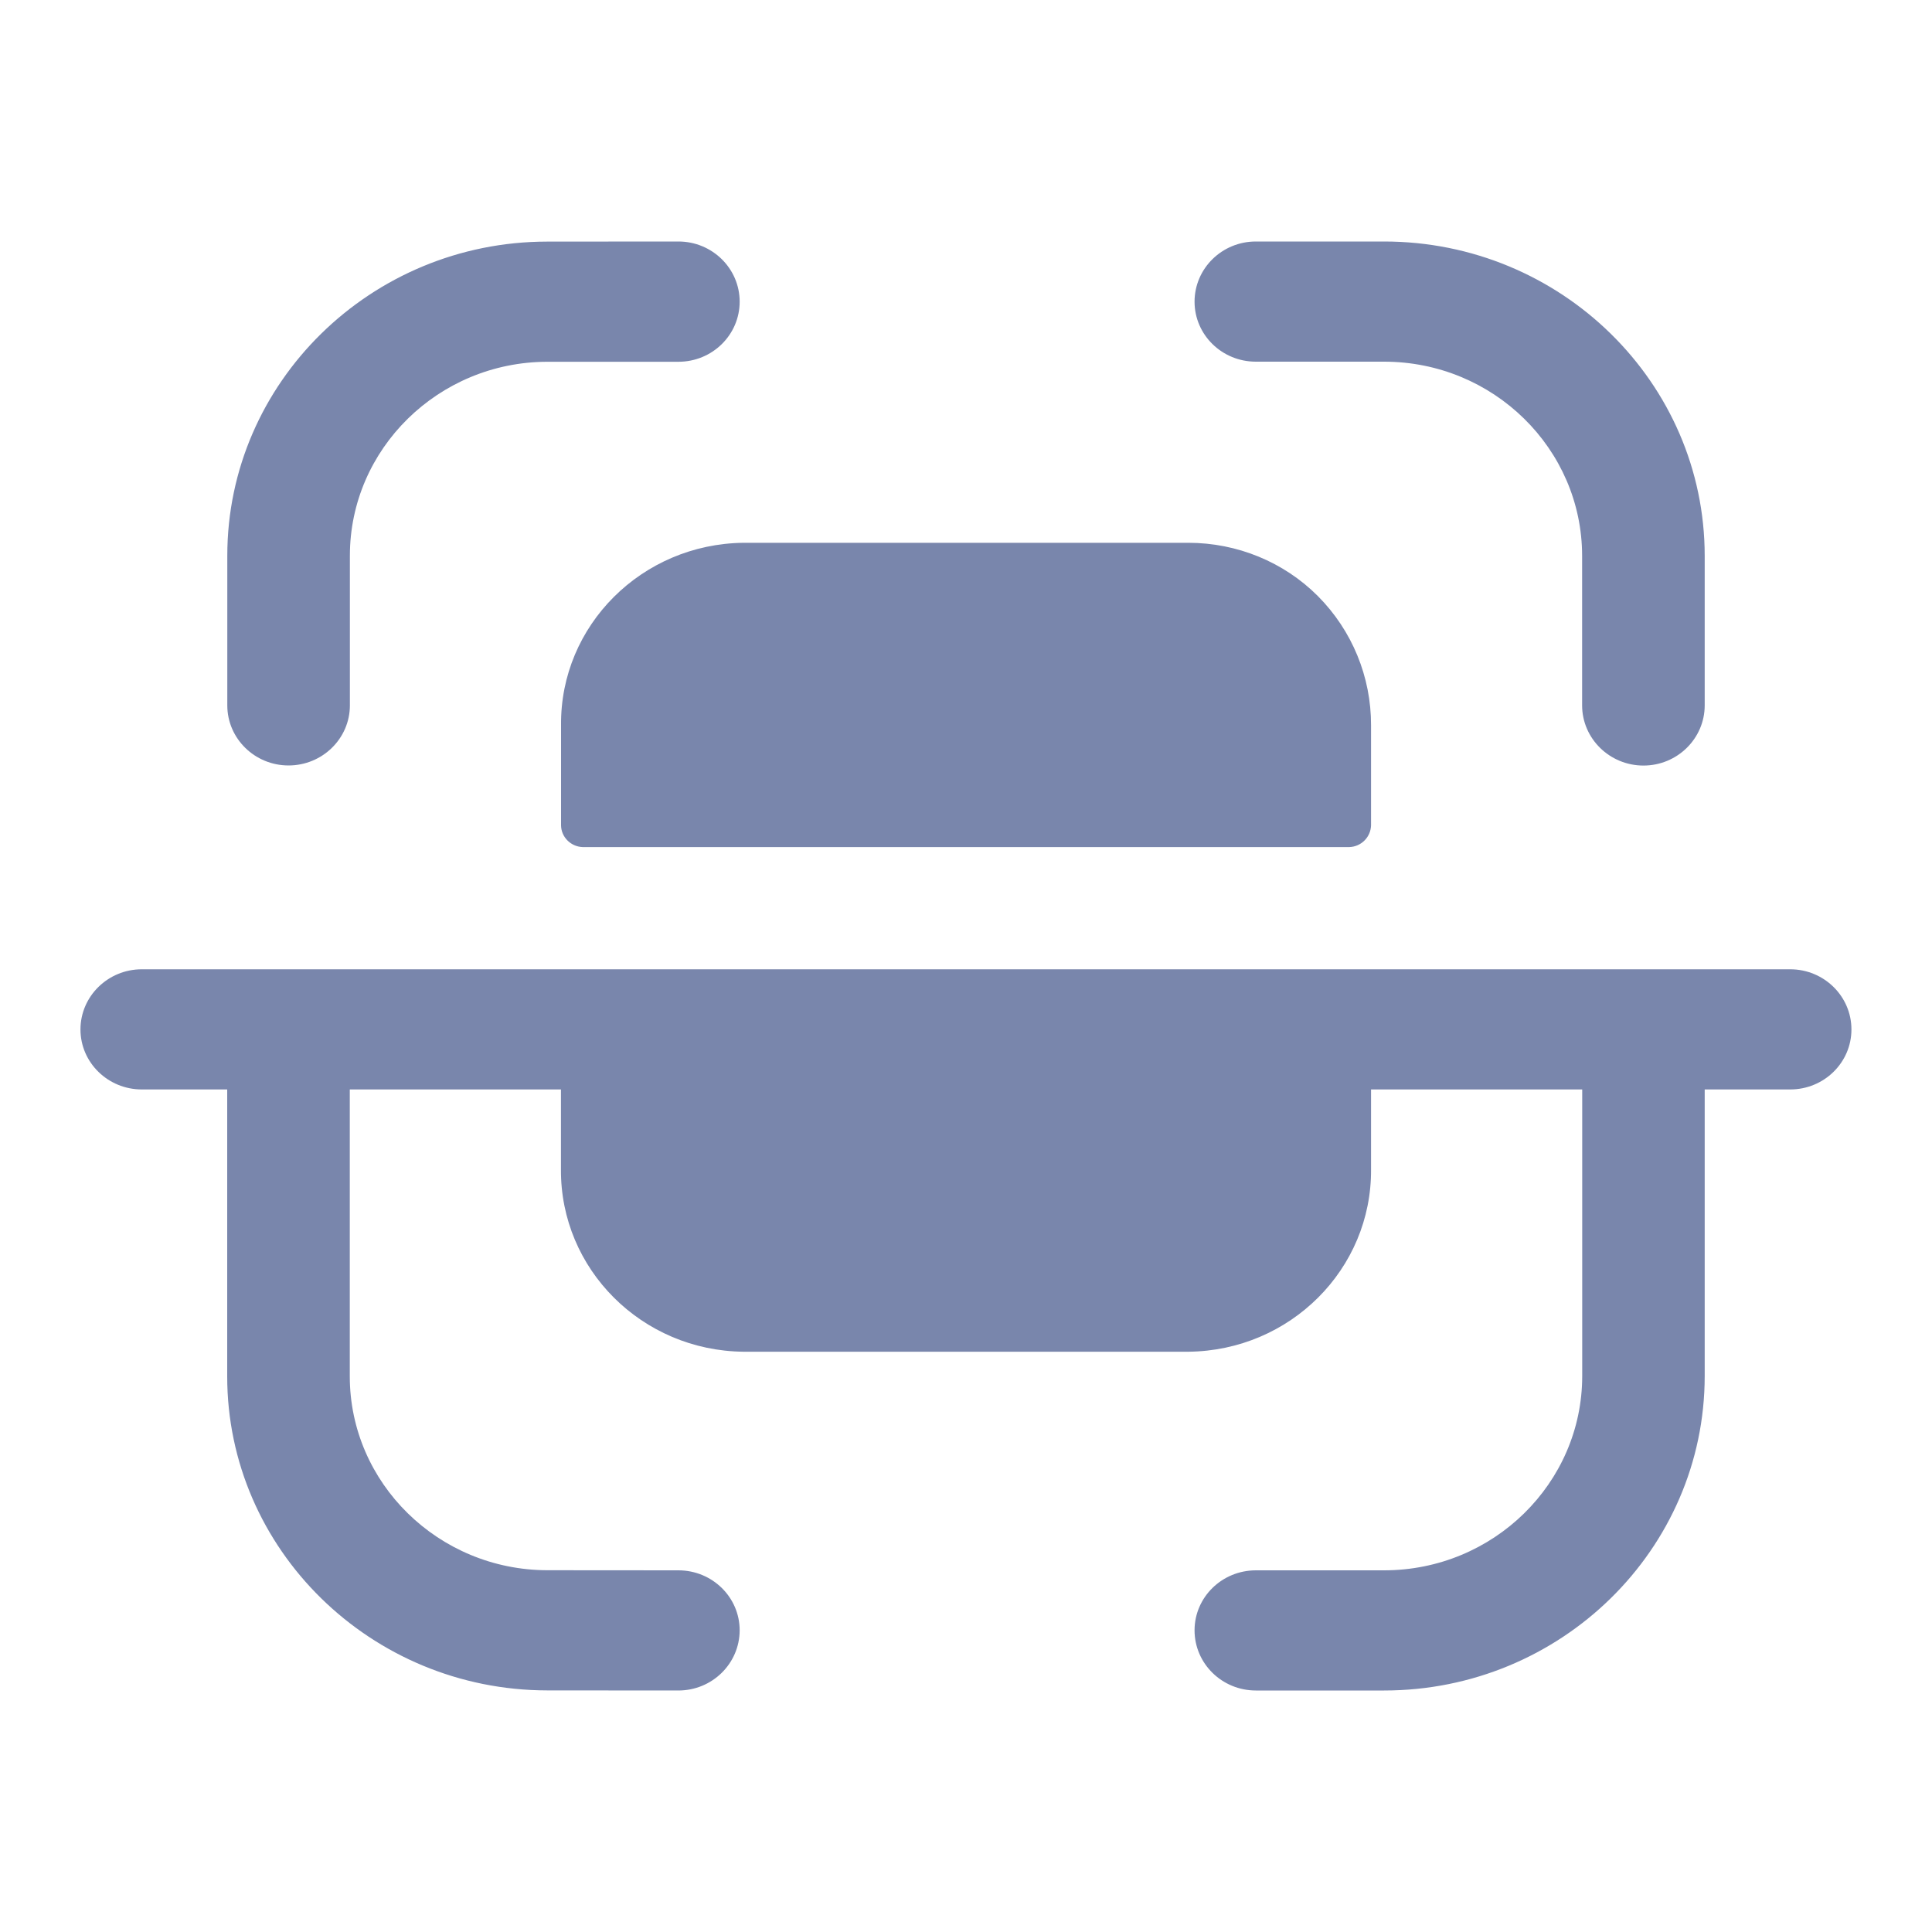
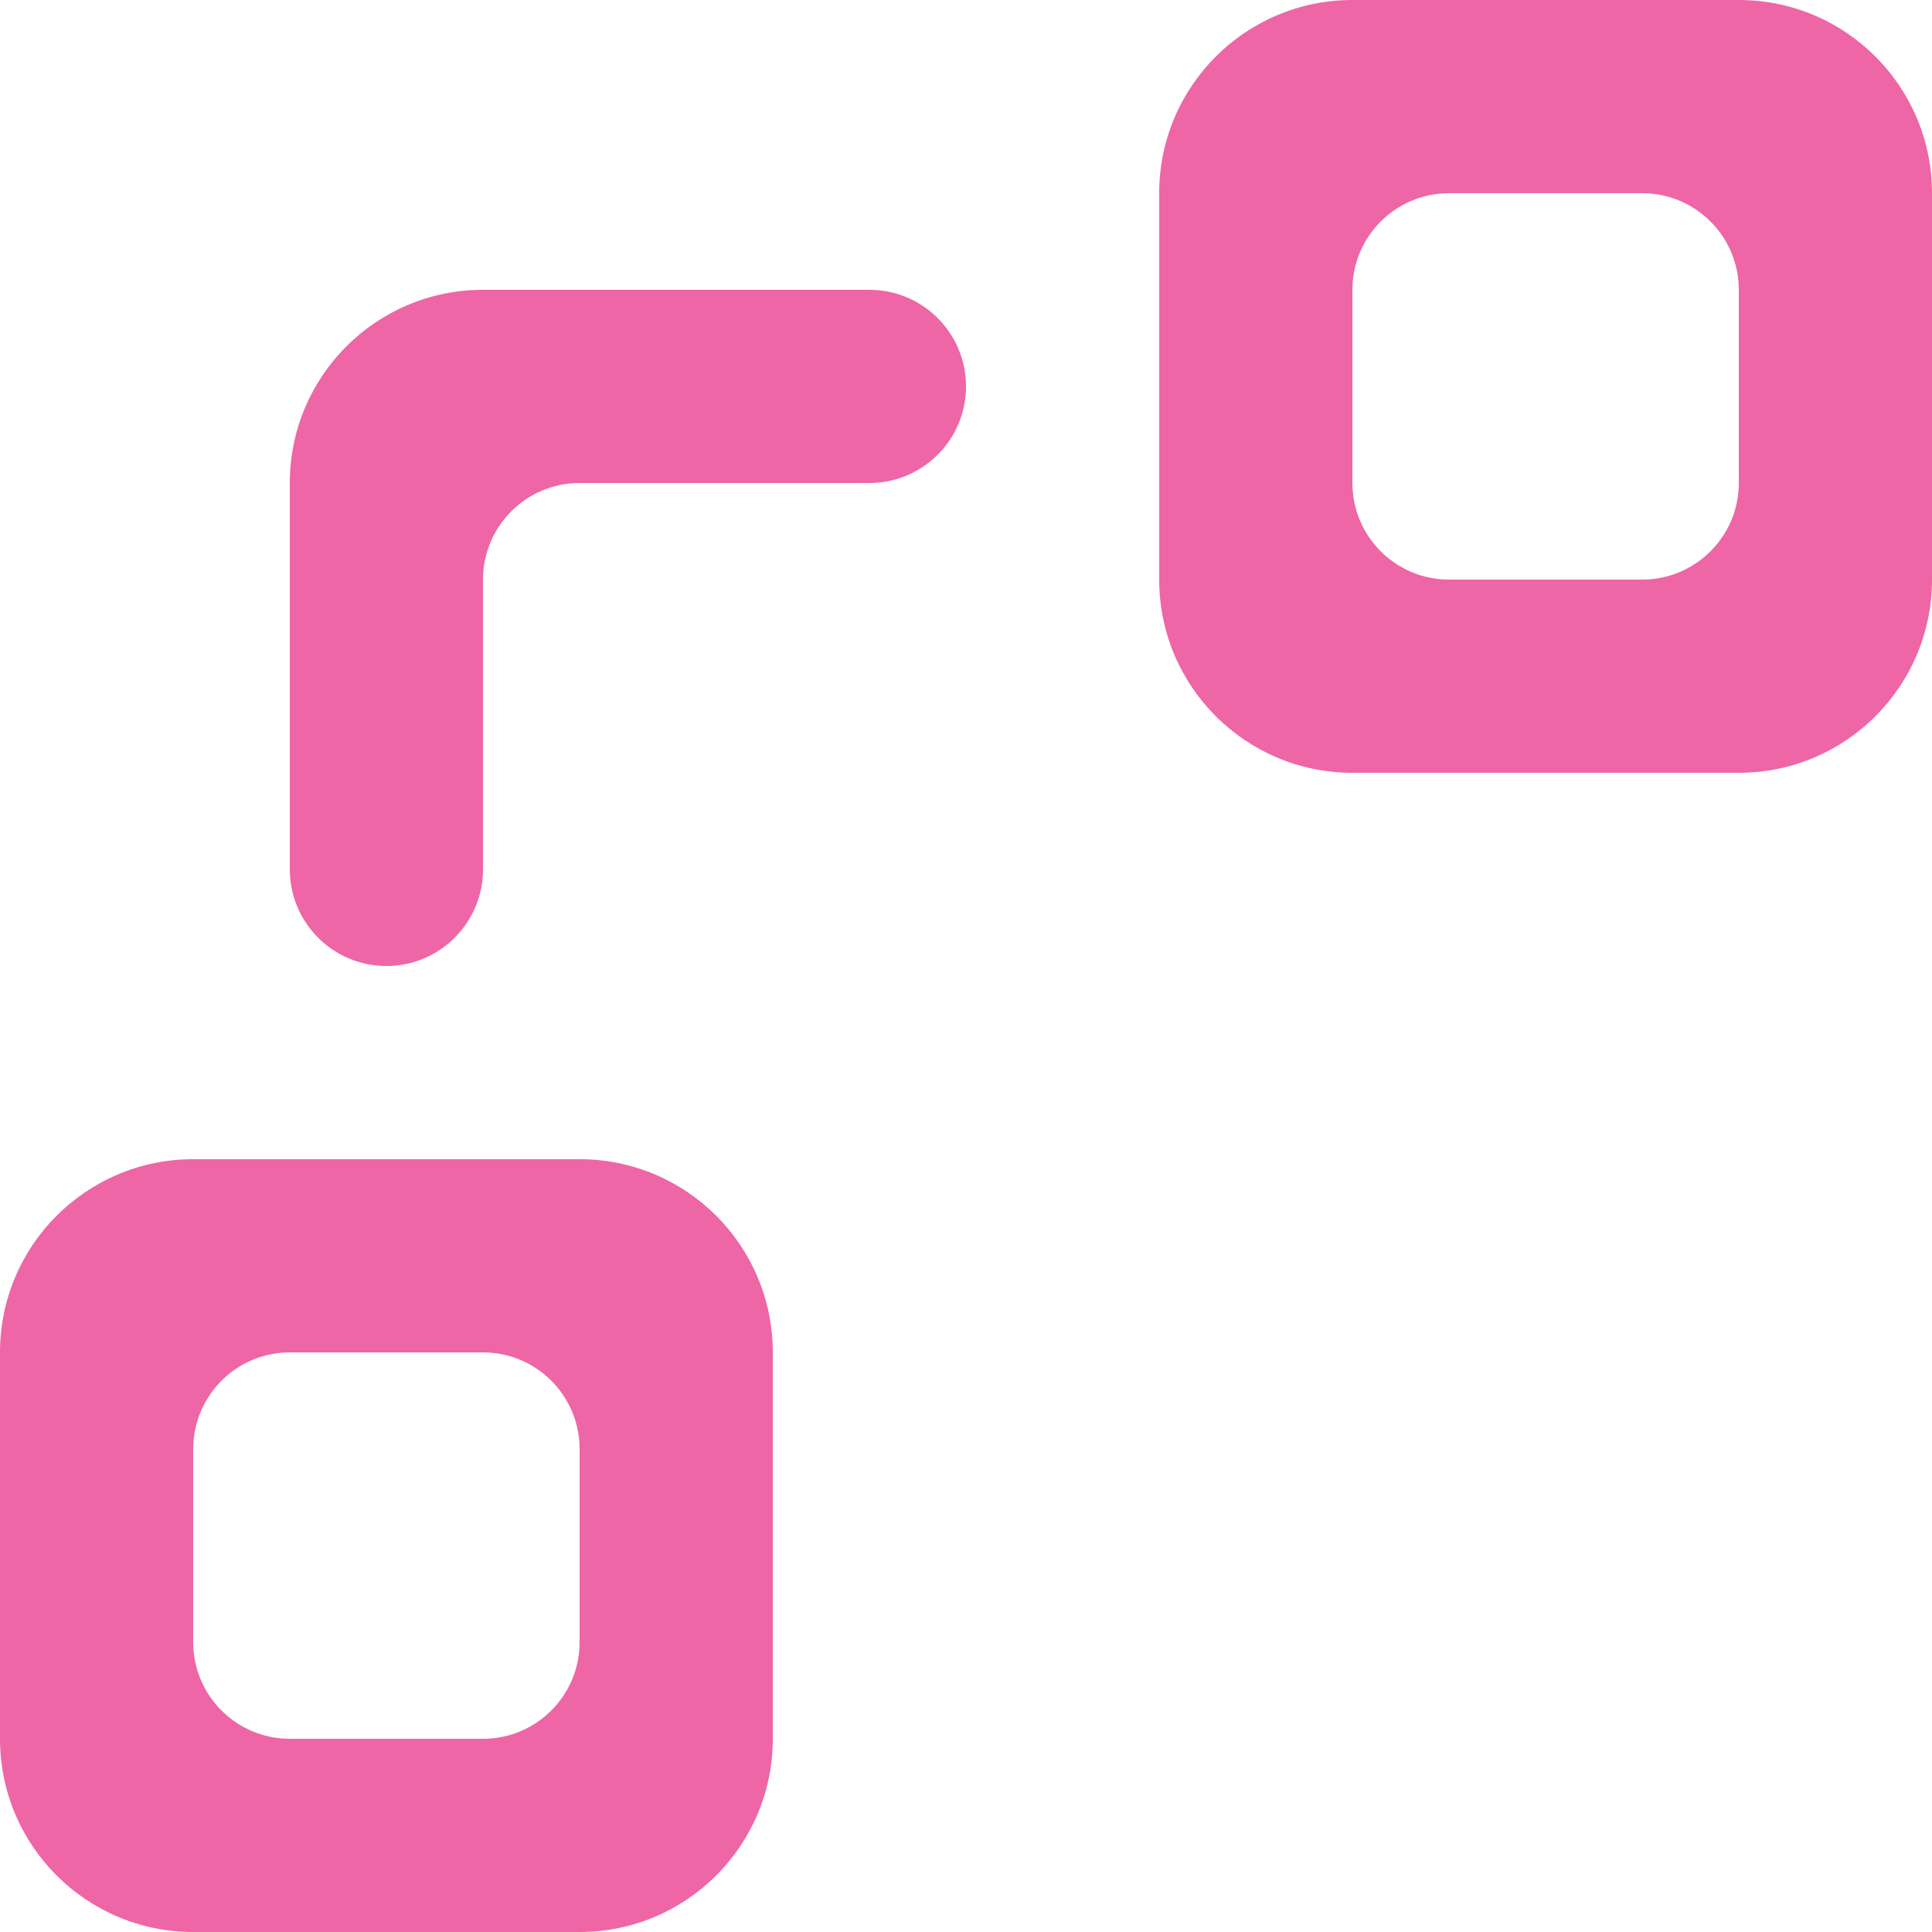
- <svg xmlns="http://www.w3.org/2000/svg" width="20" height="20" viewBox="0 0 20 20" fill="none">
-   <path fill-rule="evenodd" clip-rule="evenodd" d="M7.023 2.5C7.373 2.5 7.657 2.779 7.657 3.123C7.657 3.466 7.374 3.745 7.023 3.745L5.665 3.745C4.539 3.747 3.622 4.647 3.622 5.752V7.302C3.622 7.645 3.337 7.924 2.987 7.924C2.637 7.924 2.353 7.645 2.353 7.302V5.752C2.353 3.961 3.839 2.502 5.664 2.501L7.022 2.5H7.023ZM13 2.5H14.328C16.159 2.5 17.647 3.96 17.647 5.755V7.302C17.647 7.645 17.363 7.925 17.013 7.925C16.663 7.925 16.378 7.645 16.378 7.302V5.755C16.378 4.646 15.459 3.744 14.328 3.744H13C12.65 3.744 12.366 3.466 12.366 3.123C12.366 2.779 12.65 2.5 13 2.5ZM12.302 5.619H7.698C6.645 5.63 5.798 6.474 5.808 7.507V8.545C5.81 8.666 5.909 8.765 6.033 8.769H13.966C14.09 8.766 14.189 8.667 14.193 8.545V7.507C14.194 7.008 13.998 6.528 13.643 6.171C13.29 5.817 12.806 5.619 12.302 5.619ZM1.468 10.034H18.532C18.882 10.034 19.166 10.313 19.166 10.657C19.166 11 18.882 11.278 18.532 11.278H17.647V14.244C17.647 16.041 16.158 17.5 14.328 17.5H13.001C12.65 17.5 12.366 17.221 12.366 16.877C12.366 16.534 12.65 16.256 13.001 16.256H14.328C15.459 16.256 16.379 15.354 16.379 14.244V11.278H14.193V12.104C14.201 13.138 13.355 13.983 12.301 13.993H7.698C6.645 13.983 5.799 13.138 5.807 12.104V11.278H3.621V14.248C3.621 15.353 4.539 16.253 5.666 16.255L7.023 16.256C7.373 16.256 7.657 16.534 7.657 16.877C7.656 17.221 7.373 17.5 7.022 17.5L5.665 17.499C3.839 17.497 2.352 16.039 2.352 14.248V11.278H1.468C1.118 11.278 0.833 11 0.833 10.657C0.833 10.313 1.118 10.034 1.468 10.034Z" fill="#7986AC" />
+ <svg xmlns="http://www.w3.org/2000/svg" width="800px" height="800px" viewBox="0 0 20 20" version="1.1" fill="#000000">
+   <g id="SVGRepo_bgCarrier" stroke-width="0" />
+   <g id="SVGRepo_tracerCarrier" stroke-linecap="round" stroke-linejoin="round" />
+   <g id="SVGRepo_iconCarrier">
+     <defs> </defs>
+     <g id="Page-1" stroke="none" stroke-width="1" fill="none" fill-rule="evenodd">
+       <g id="Dribbble-Light-Preview" transform="translate(-420, -3359)" fill="#EE66A6">
+         <g id="icons" transform="translate(56, 160)">
+           <path d="M382,3204 C382,3204.552 381.552,3205 381,3205 L379,3205 C378.448,3205 378,3204.552 378,3204 L378,3202 C378,3201.448 378.448,3201 379,3201 L381,3201 C381.552,3201 382,3201.448 382,3202 L382,3204 Z M382,3199 L378,3199 C376.895,3199 376,3199.895 376,3201 L376,3205 C376,3206.105 376.895,3207 378,3207 L382,3207 C383.105,3207 384,3206.105 384,3205 L384,3201 C384,3199.895 383.105,3199 382,3199 L382,3199 Z M374,3203 C374,3203.552 373.552,3204 373,3204 L370,3204 C369.448,3204 369,3204.448 369,3205 L369,3208 C369,3208.552 368.552,3209 368,3209 C367.448,3209 367,3208.552 367,3208 L367,3204 C367,3202.895 367.895,3202 369,3202 L373,3202 C373.552,3202 374,3202.448 374,3203 L374,3203 Z M370,3216 C370,3216.552 369.552,3217 369,3217 L367,3217 C366.448,3217 366,3216.552 366,3216 L366,3214 C366,3213.448 366.448,3213 367,3213 L369,3213 C369.552,3213 370,3213.448 370,3214 L370,3216 Z M370,3211 L366,3211 C364.895,3211 364,3211.895 364,3213 L364,3217 C364,3218.105 364.895,3219 366,3219 L370,3219 C371.105,3219 372,3218.105 372,3217 L372,3213 C372,3211.895 371.105,3211 370,3211 L370,3211 Z" id="object_connection_round-[#1089]"> </path>
+         </g>
+       </g>
+     </g>
+   </g>
</svg>
